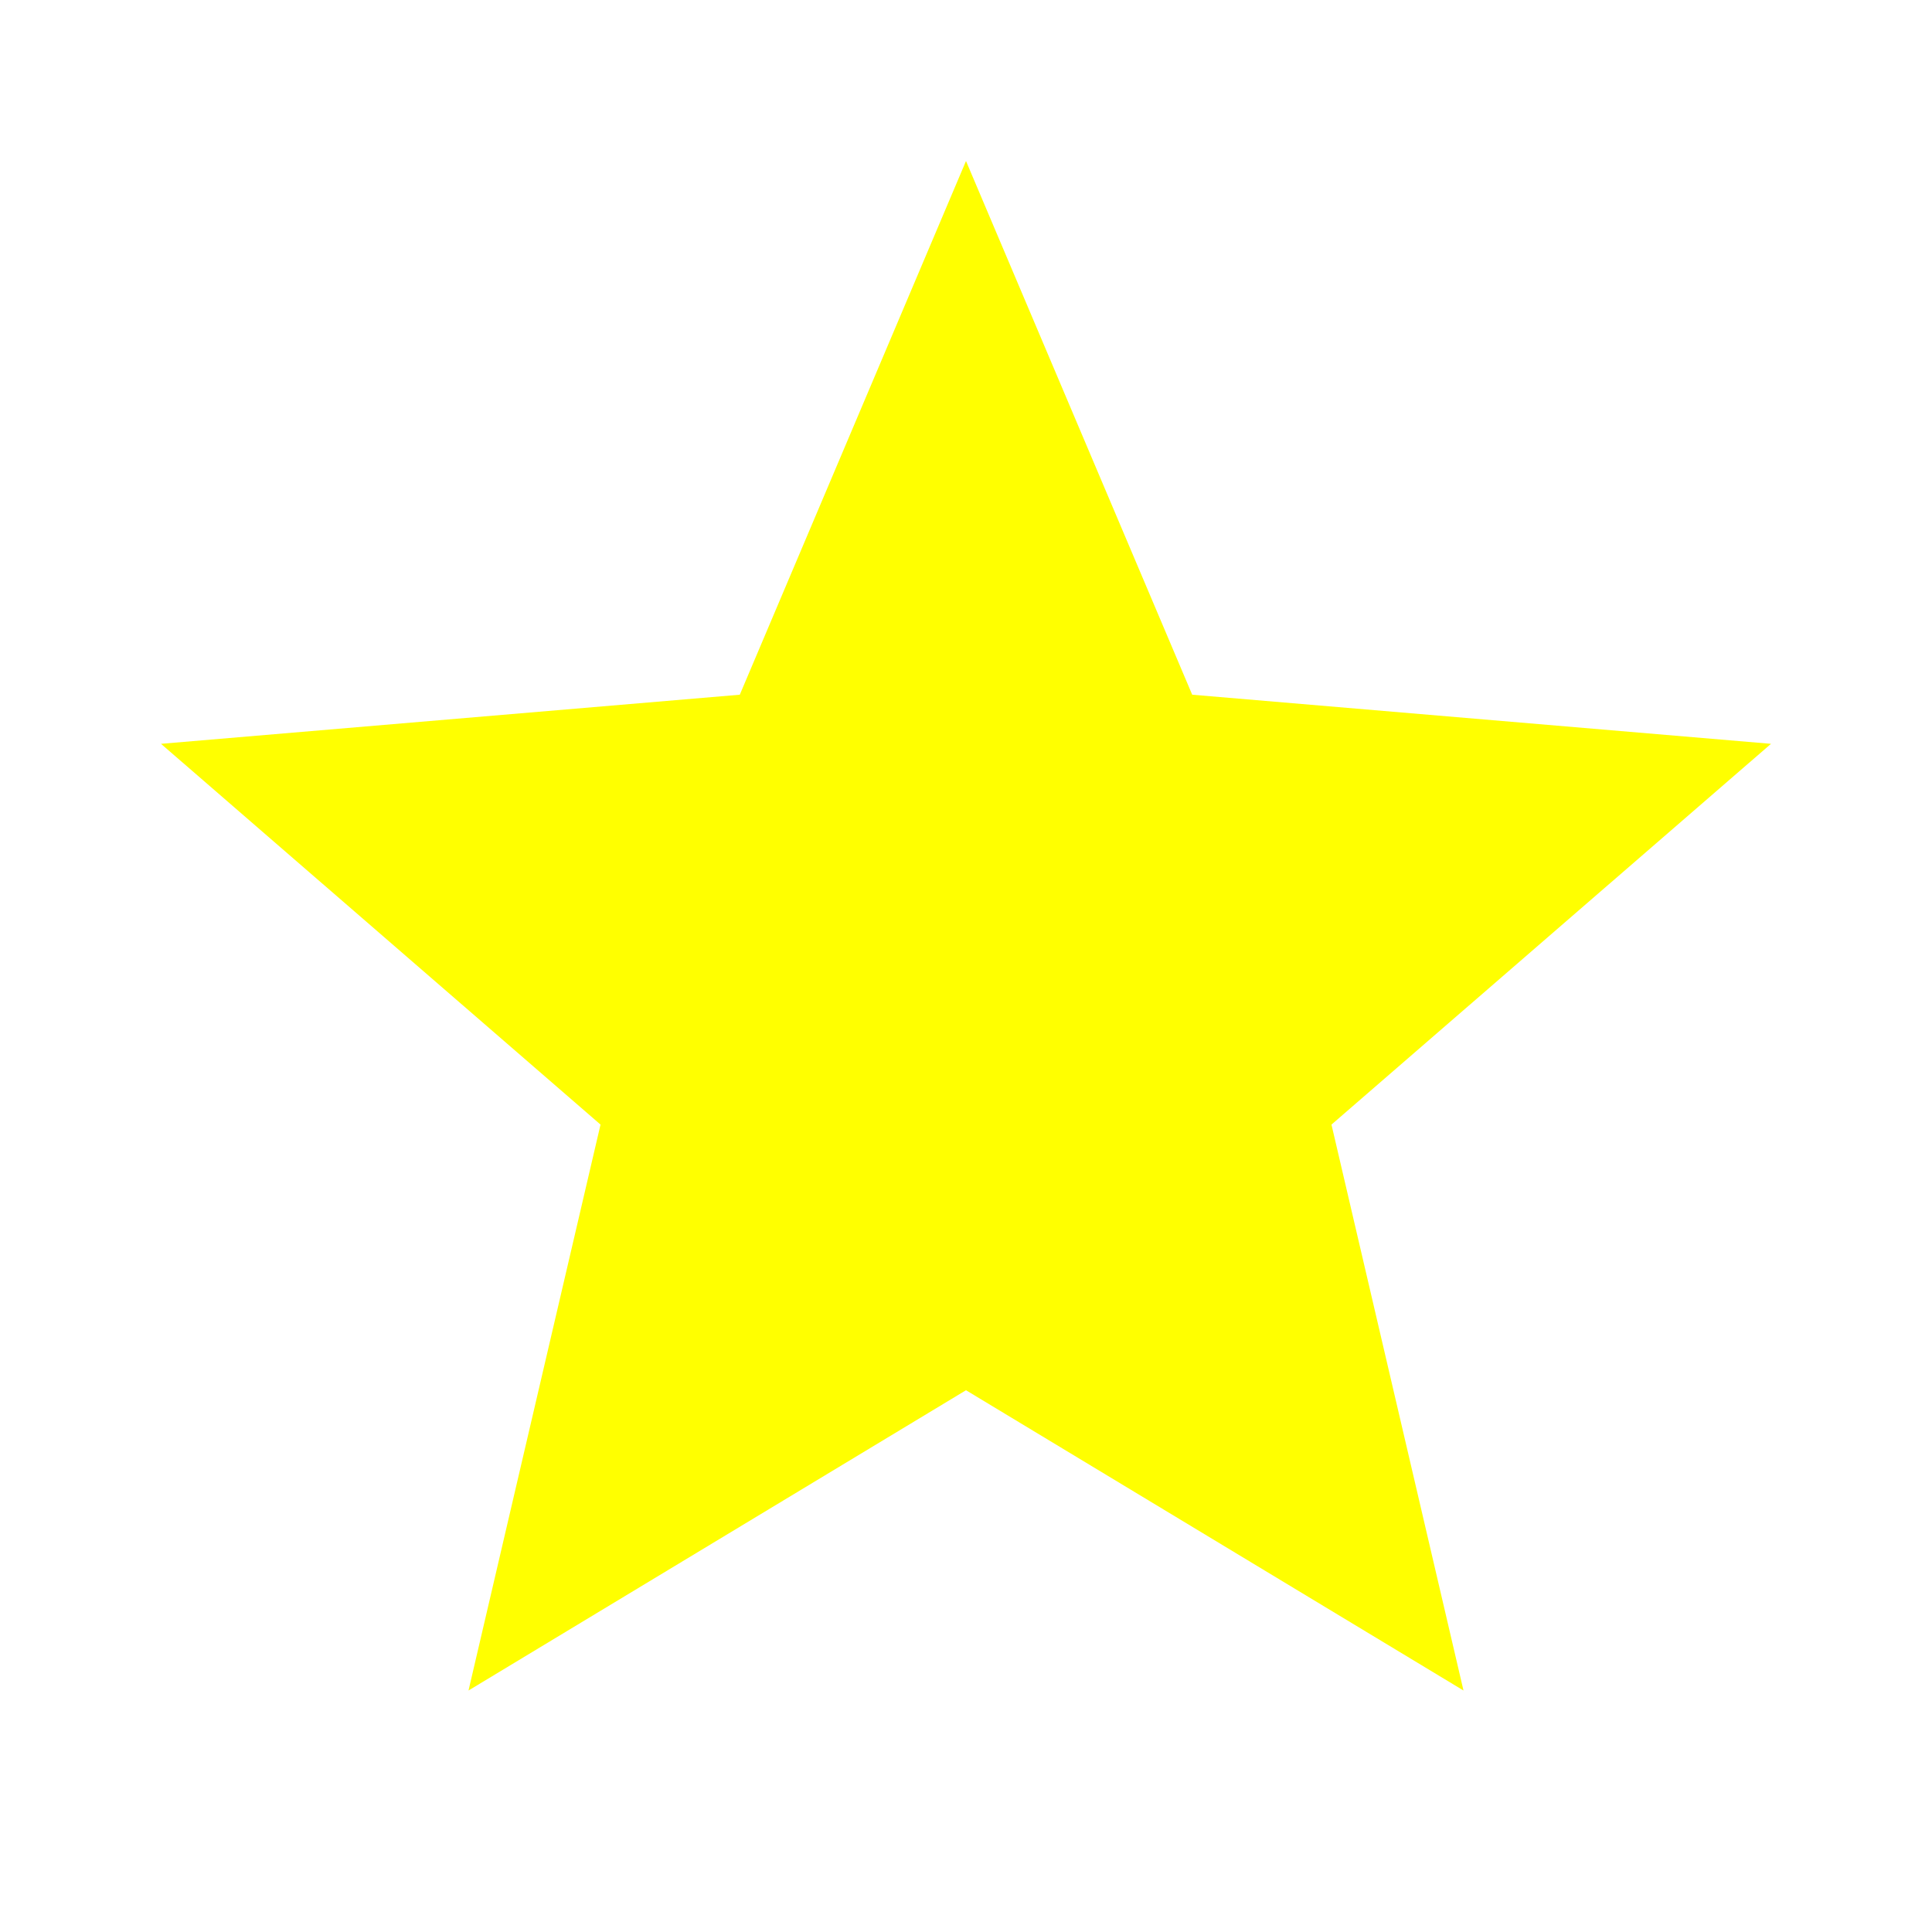
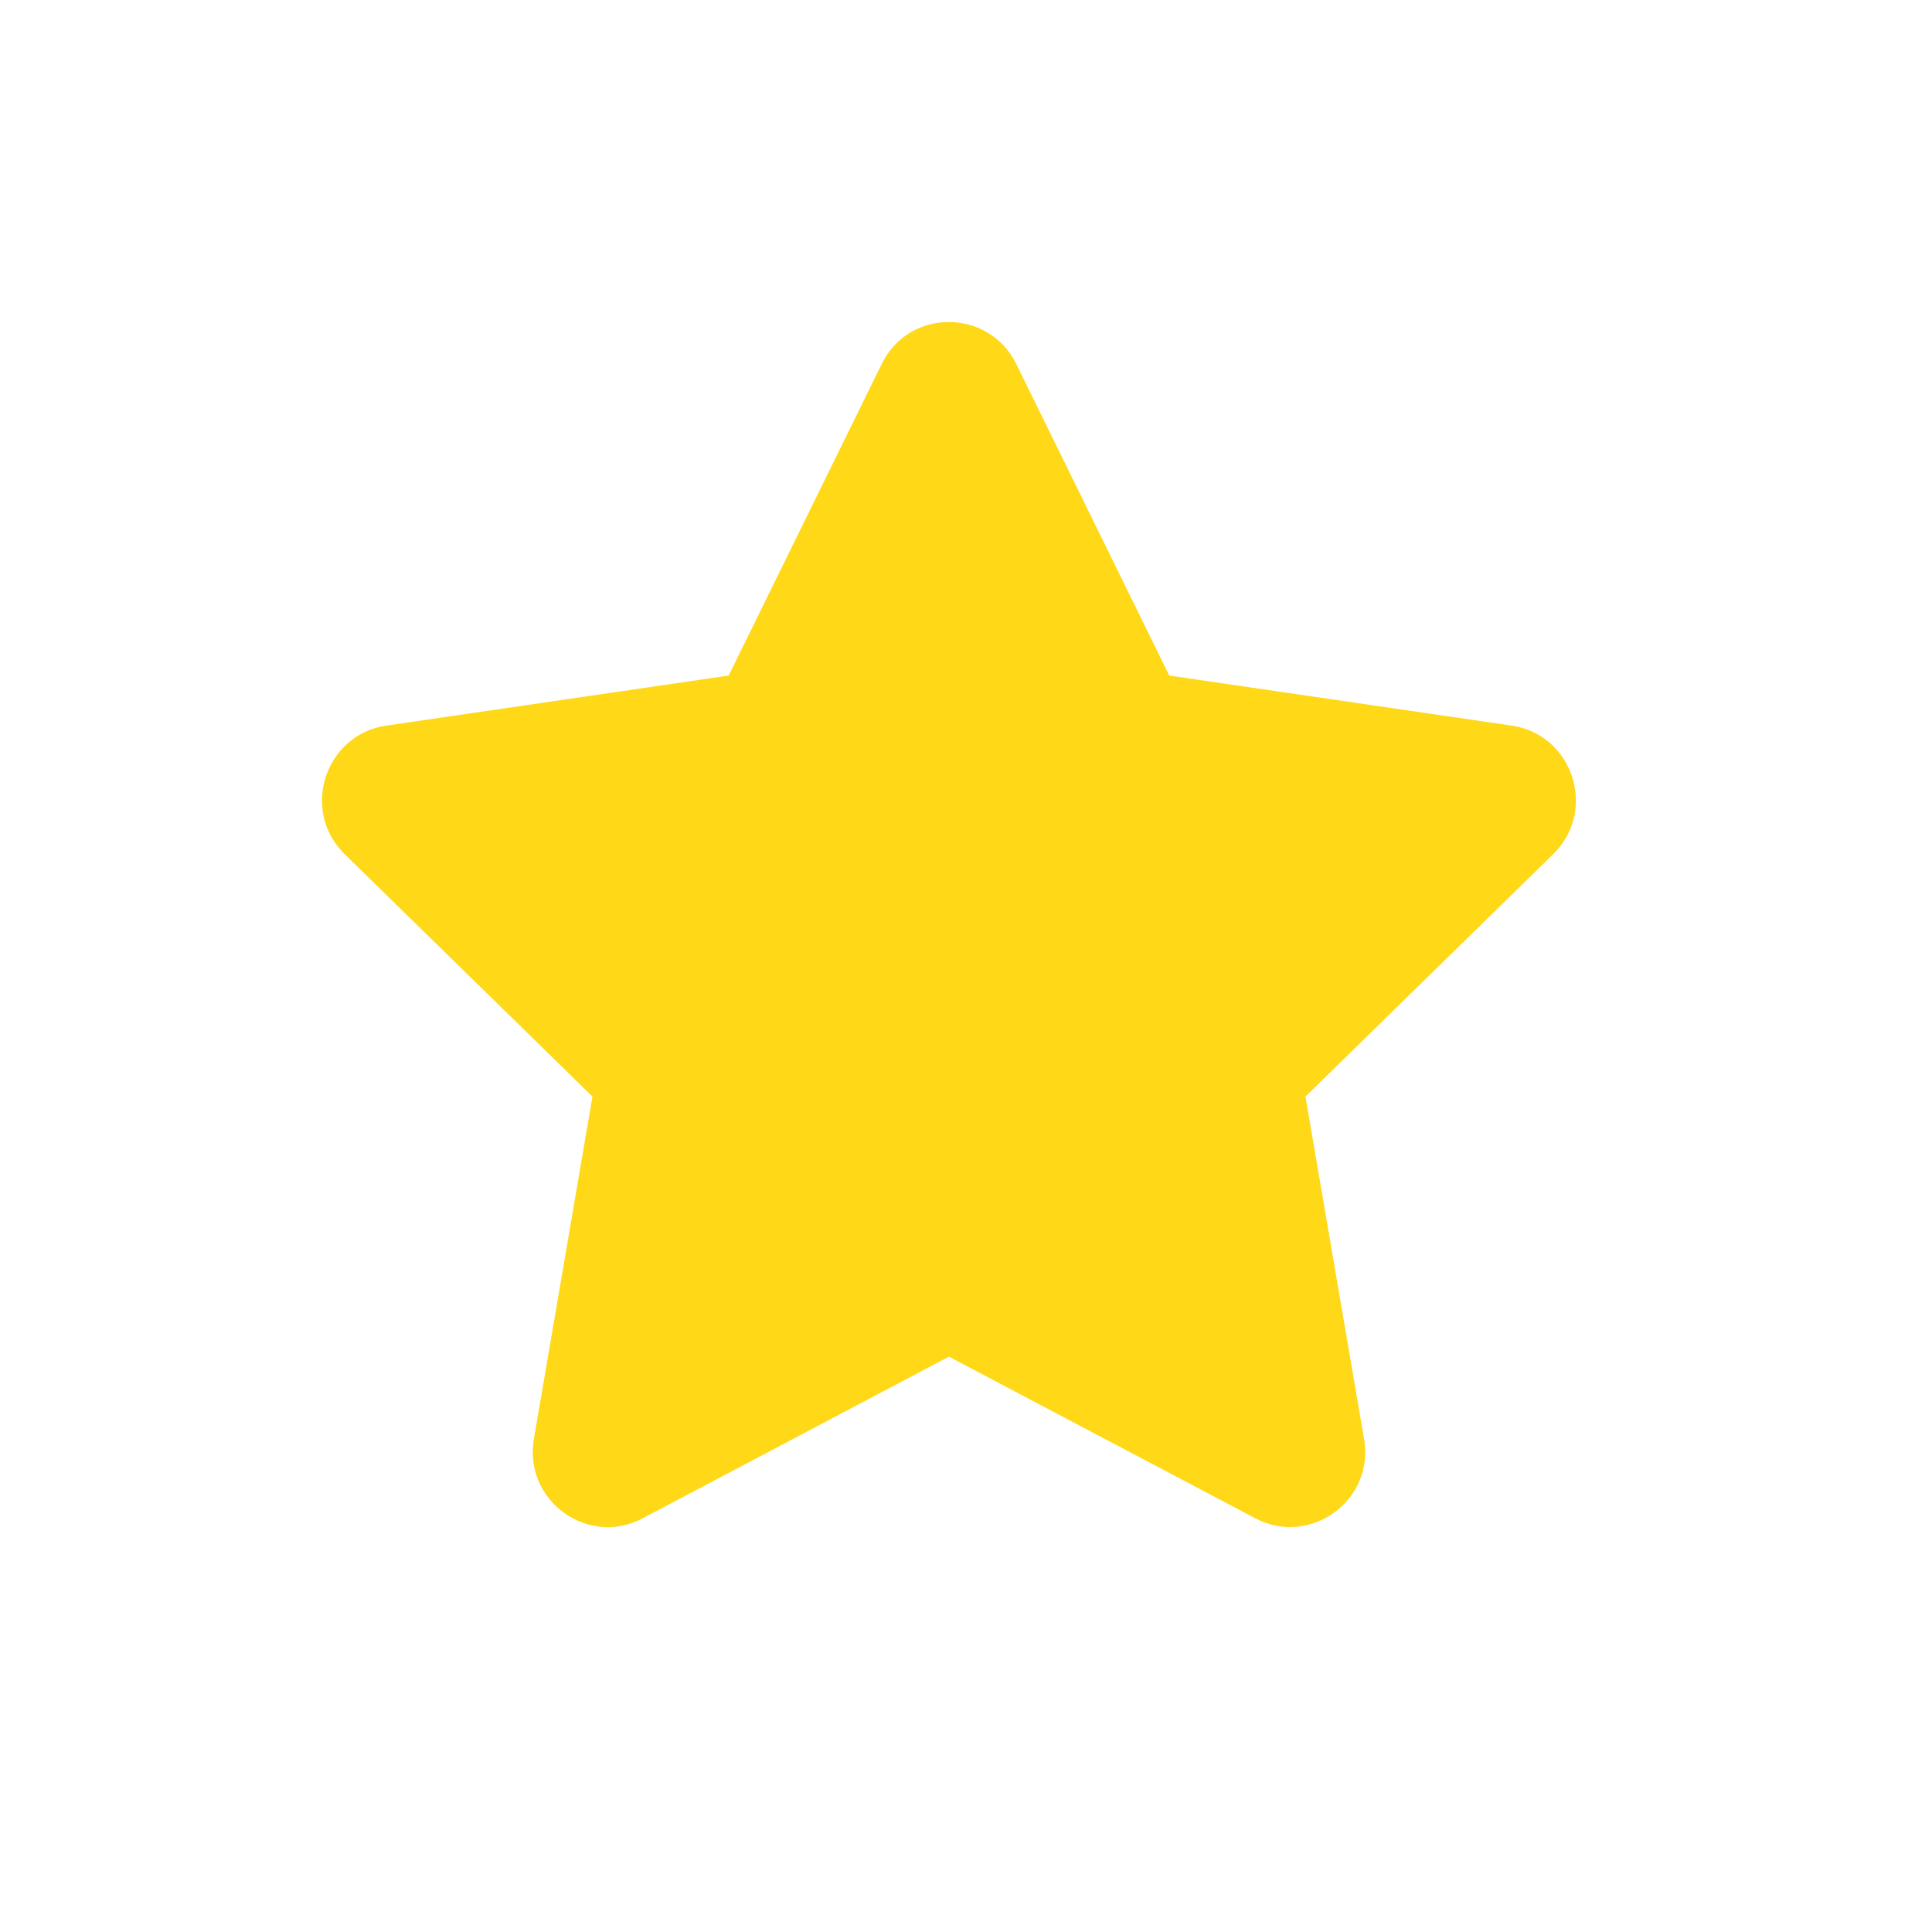
- <svg xmlns="http://www.w3.org/2000/svg" enable-background="new 0 0 24 24" height="24px" viewBox="0 0 24 24" width="24px" fill="#ffff00">
-   <g>
-     <path d="M0,0h24v24H0V0z" fill="none" />
-     <path d="M0,0h24v24H0V0z" fill="none" />
-   </g>
-   <g>
-     <path d="M12,17.27L18.18,21l-1.64-7.03L22,9.24l-7.19-0.61L12,2L9.19,8.63L2,9.24l5.46,4.73L5.82,21L12,17.27z" />
+ <svg xmlns="http://www.w3.org/2000/svg" width="24px" height="24px" viewBox="0 0 24 24" version="1.1">
+   <g id="star-active" stroke="none" stroke-width="1" fill="none" fill-rule="evenodd">
+     <path d="M10.953,4.521 L9.052,8.392 L4.798,9.014 C4.035,9.126 3.729,10.07 4.282,10.611 L7.36,13.622 L6.632,17.876 C6.501,18.645 7.308,19.221 7.983,18.861 L11.788,16.853 L15.594,18.861 C16.269,19.218 17.076,18.645 16.945,17.876 L16.217,13.622 L19.294,10.611 C19.847,10.07 19.542,9.126 18.779,9.014 L14.525,8.392 L12.624,4.521 C12.283,3.831 11.296,3.822 10.953,4.521 Z" id="Shape" fill="#FFD818" fill-rule="nonzero" />
  </g>
</svg>
